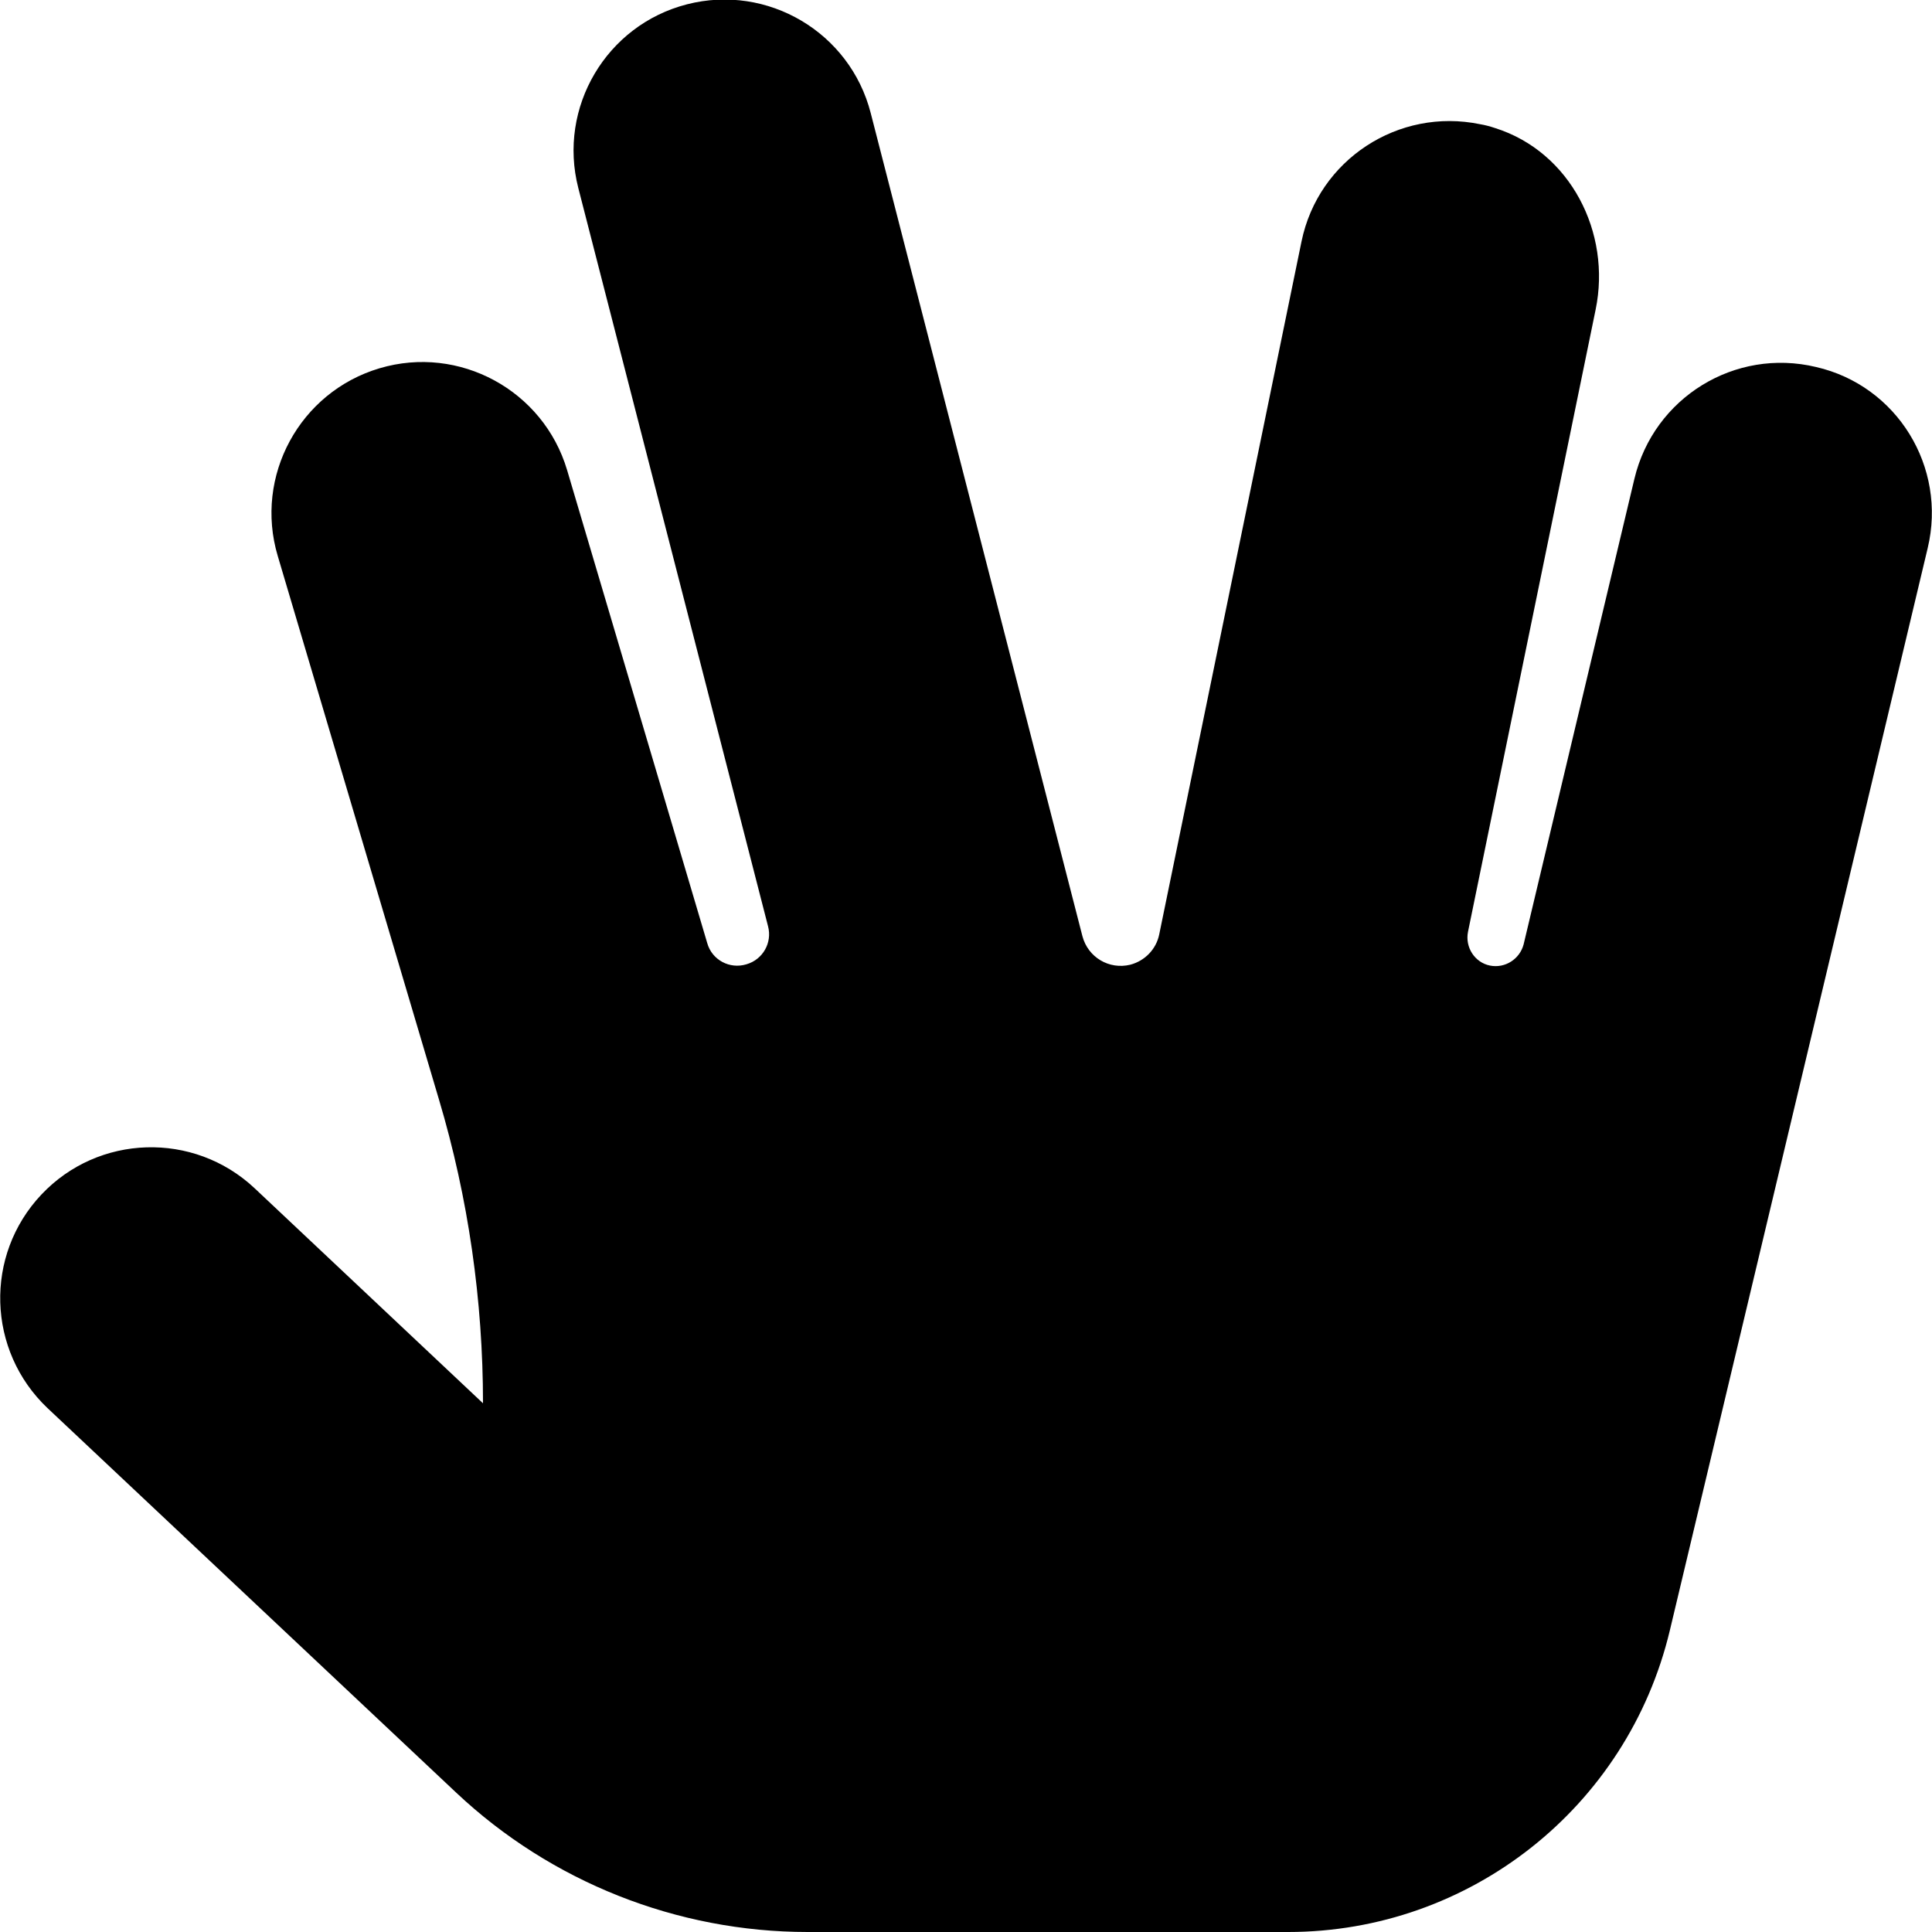
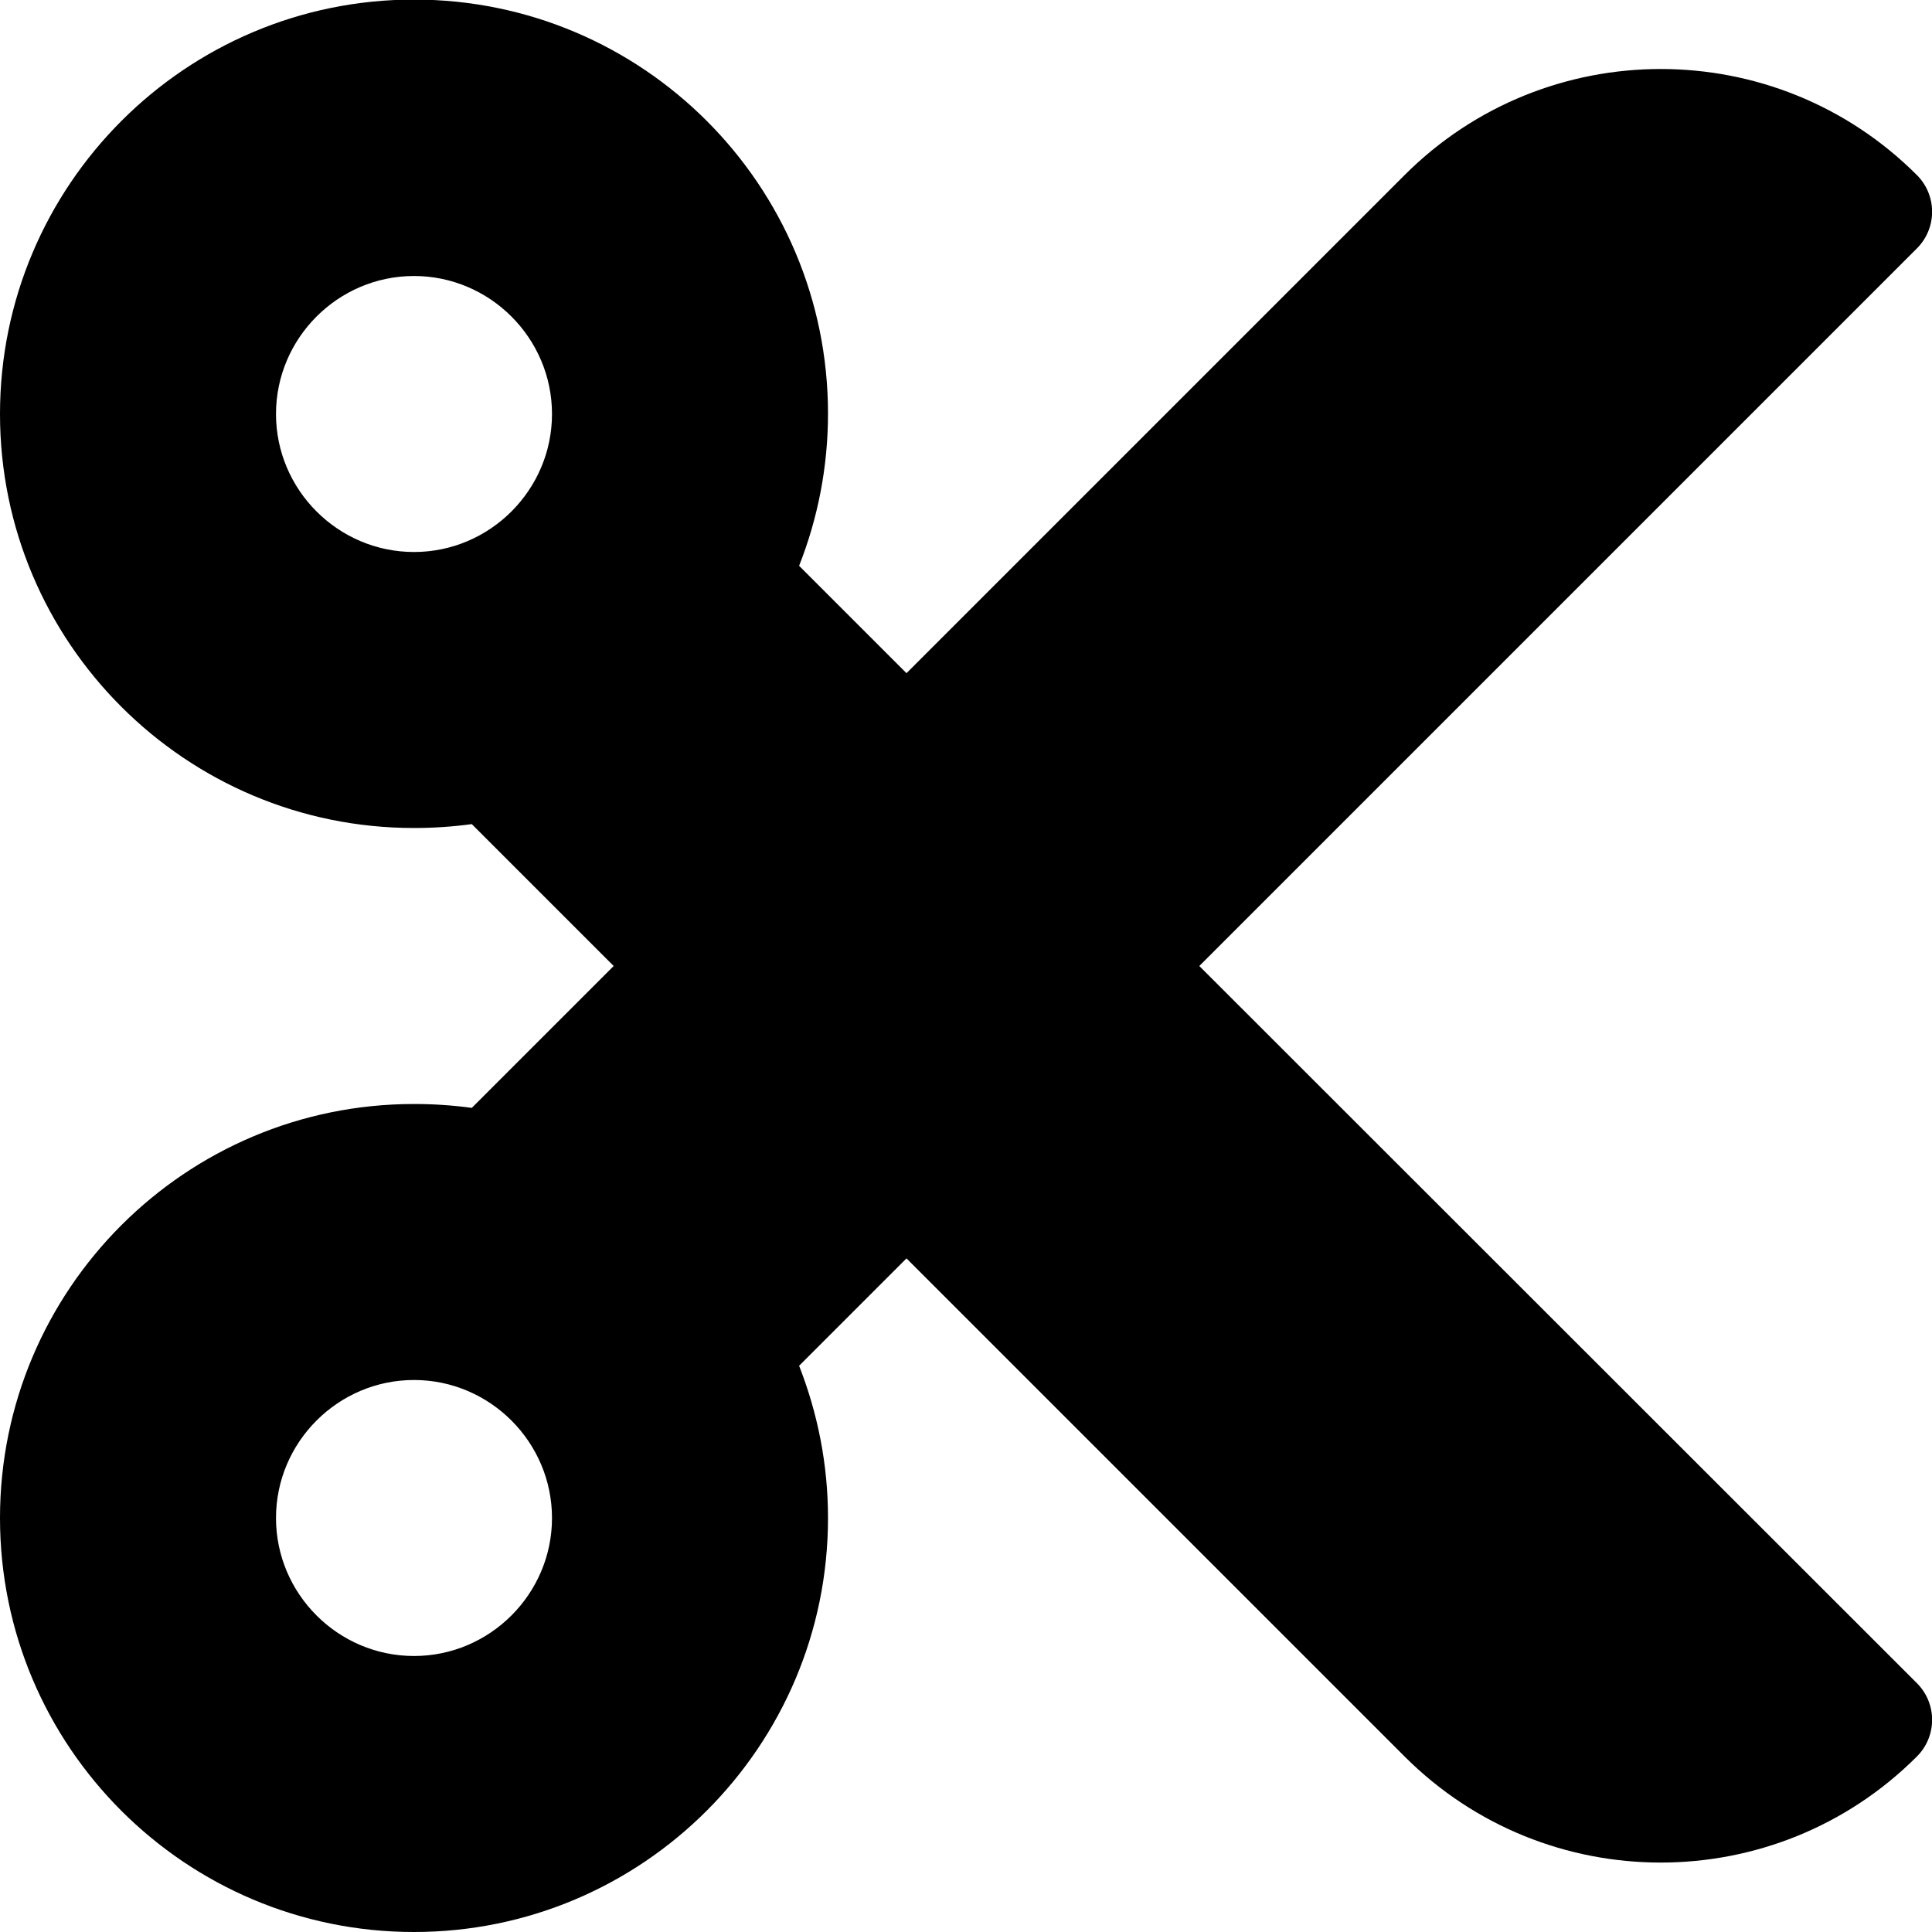
<svg xmlns="http://www.w3.org/2000/svg" version="1.1" x="0px" y="0px" viewBox="0 0 448 448" style="enable-background:new 0 0 448 448;" xml:space="preserve">
  <style type="text/css">
	.st0{display:none;}
	.st1{display:inline;}
+ 	.st2{fill:#030104;}
</style>
-   <g id="Capa_1" focusable="false" class="st0">
-     <path class="st1" d="M278.1,224L444.5,57.6c4.7-4.7,4.7-12.3,0-17c-32.8-32.8-86-32.8-118.8,0L210.2,156.1l-24.9-24.9   c4.3-10.9,6.7-22.8,6.7-35.3c0-53-43-96-96-96S0,43,0,96s43,96,96,96c4.5,0,9-0.3,13.4-0.9l32.9,32.9l-32.9,32.9   c-4.4-0.6-8.8-0.9-13.4-0.9c-53,0-96,43-96,96s43,96,96,96s96-43,96-96c0-12.5-2.4-24.3-6.7-35.3l24.9-24.9l115.5,115.5   c32.8,32.8,86,32.8,118.8,0c4.7-4.7,4.7-12.3,0-17L278.1,224z M96,128c-17.6,0-32-14.4-32-32s14.4-32,32-32s32,14.4,32,32   S113.6,128,96,128z M96,384c-17.6,0-32-14.4-32-32s14.4-32,32-32s32,14.4,32,32S113.6,384,96,384z" />
+   <g id="Capa_1" focusable="false">
+     <path d="M278.1,224L444.5,57.6c4.7-4.7,4.7-12.3,0-17c-32.8-32.8-86-32.8-118.8,0L210.2,156.1l-24.9-24.9   c4.3-10.9,6.7-22.8,6.7-35.3c0-53-43-96-96-96S0,43,0,96s43,96,96,96c4.5,0,9-0.3,13.4-0.9l32.9,32.9l-32.9,32.9   c-4.4-0.6-8.8-0.9-13.4-0.9c-53,0-96,43-96,96s43,96,96,96s96-43,96-96c0-12.5-2.4-24.3-6.7-35.3l24.9-24.9l115.5,115.5   c32.8,32.8,86,32.8,118.8,0c4.7-4.7,4.7-12.3,0-17L278.1,224z M96,128c-17.6,0-32-14.4-32-32s14.4-32,32-32s32,14.4,32,32   S113.6,128,96,128z M96,384c-17.6,0-32-14.4-32-32s14.4-32,32-32s32,14.4,32,32S113.6,384,96,384z" />
  </g>
-   <g id="Capa_2">
-     <path d="M447,127.1l-59.8,251c-9.8,41-46.4,69.9-88.5,69.9H187.3c-30.3,0-59.5-11.6-81.5-32.3L11,326.5C-3,313.2-3.7,291.1,9.6,277   c13.2-14,35.3-14.7,49.4-1.5l53,49.9l0,0c0-23.8-3.4-47.6-10.2-70.4L64.4,128.9c-5.5-18.5,5.1-38,23.6-43.5s38,5.1,43.5,23.6   l32.5,109.7c1.1,3.9,5.2,6.1,9.1,4.9c3.8-1.1,6-5,5-8.8l-44-171.2c-4.8-18.7,6.5-37.8,25.2-42.6s37.8,6.5,42.6,25.2L251,217.1   c1.3,4.9,6.2,7.8,11.1,6.6c3.4-0.9,6-3.6,6.7-7l33-160.7c3.9-19,22.5-31.1,41.4-27.2c1.2,0.2,2.3,0.5,3.5,0.9   c17.4,5.5,27,24.2,23.3,42.1l-29.6,144.3c-0.7,3.6,1.6,7.1,5.1,7.8c3.5,0.7,6.9-1.5,7.8-4.9l25.7-108c4.5-18.8,23.3-30.4,42.1-25.9   C439.9,89.4,451.5,108.3,447,127.1C447,127.1,447,127.1,447,127.1L447,127.1z" />
+   <g id="Capa_2" class="st0">
+     <path class="st1" d="M447,127.1l-59.8,251c-9.8,41-46.4,69.9-88.5,69.9H187.3c-30.3,0-59.5-11.6-81.5-32.3L11,326.5   C-3,313.2-3.7,291.1,9.6,277c13.2-14,35.3-14.7,49.4-1.5l53,49.9l0,0c0-23.8-3.4-47.6-10.2-70.4L64.4,128.9   c-5.5-18.5,5.1-38,23.6-43.5s38,5.1,43.5,23.6l32.5,109.7c1.1,3.9,5.2,6.1,9.1,4.9c3.8-1.1,6-5,5-8.8l-44-171.2   c-4.8-18.7,6.5-37.8,25.2-42.6s37.8,6.5,42.6,25.2L251,217.1c1.3,4.9,6.2,7.8,11.1,6.6c3.4-0.9,6-3.6,6.7-7l33-160.7   c3.9-19,22.5-31.1,41.4-27.2c1.2,0.2,2.3,0.5,3.5,0.9c17.4,5.5,27,24.2,23.3,42.1l-29.6,144.3c-0.7,3.6,1.6,7.1,5.1,7.8   c3.5,0.7,6.9-1.5,7.8-4.9l25.7-108c4.5-18.8,23.3-30.4,42.1-25.9C439.9,89.4,451.5,108.3,447,127.1C447,127.1,447,127.1,447,127.1   L447,127.1z" />
+   </g>
+   <g id="Capa_3" class="st0">
+     <g class="st1">
+       <path class="st2" d="M447.9,207.9c-1.4-16.3-8.3-33.9-18.1-51.8c-10.6-19.3-62.6-87.8-72.3-100.7c-14.6-19.2-24.1-34.1-21.5-41.4    c3.9-10.8-39.2-6-86.2,2.2c-18.2,3.2-52.3-5.9-45.8,18.3c6.4,24.2-66.4,4.9-66.4,4.9S55.3,64.2,70.2,79.1    C79.3,88.3-0.7,185.5,0,207.9c2,61.2,43.4,146.9,44.9,128.7c1.5-18.2,45,43.6,67.1,65.3c25.3,24.7,153,19.4,150.7,34.6    c-2.3,15.1,90.5-13,73.2-34.6c-19.5-24.4,66.2-78.5,52.8-95.3S450.7,240.9,447.9,207.9z M78.5,276.8c-7.1,0-12.8-5.7-12.8-12.8    c0-7.1,5.7-12.8,12.8-12.8c7.1,0,12.8,5.8,12.8,12.8C91.3,271.1,85.6,276.8,78.5,276.8z M182.1,253.2c-11.8,0-21.4-9.5-21.4-21.4    c0-11.8,9.6-21.3,21.4-21.3s21.3,9.6,21.3,21.3C203.5,243.6,193.9,253.2,182.1,253.2z M155,167.3c-14.1,16.9-34.3,23.3-45,14.3    c-10.8-9-8.1-30,6-46.9c14.1-16.9,34.3-23.3,45.1-14.3C171.8,129.4,169.1,150.4,155,167.3z M255.7,384.1    c-20.8,0-37.6-16.8-37.6-37.6c0-20.7,16.8-37.6,37.6-37.6s37.6,16.9,37.6,37.6C293.3,367.3,276.5,384.1,255.7,384.1z M363.2,200    c8.6,0,15.6,7,15.6,15.6c0,8.7-7,15.7-15.6,15.7s-15.7-7-15.7-15.7C347.5,207,354.5,200,363.2,200z M273,143.6    c0-15.9,16.8-28.7,37.6-28.7c20.7,0,37.6,12.9,37.6,28.7s-16.9,28.7-37.6,28.7C289.8,172.3,273,159.5,273,143.6z" />
+     </g>
+   </g>
+   <g id="Capa_4" class="st0">
+     <g class="st1">
+       <path d="M119.4,83.9c-10.1,0-19.2,7.1-25.6,20c-5.7,11.5-8.9,26.5-8.9,42.5s3.2,31,8.9,42.5c6.4,12.9,15.5,20,25.6,20    s19.2-7.1,25.6-20c5.7-11.5,8.9-26.5,8.9-42.5s-3.2-31-8.9-42.5C138.6,91,129.5,83.9,119.4,83.9z M133.3,182.9    c-4.1,8.1-9.1,12.8-13.9,12.8s-9.9-4.6-13.9-12.8c-4.8-9.7-7.5-22.7-7.5-36.6c0-13.9,2.7-26.9,7.5-36.6    c4.1-8.1,9.1-12.8,13.9-12.8s9.9,4.6,13.9,12.8c4.8,9.7,7.5,22.7,7.5,36.6C140.8,160.3,138.2,173.3,133.3,182.9z" />
+       <path d="M419.4,138c-1.1-35.3-9.2-68.3-23.2-93.7C380.5,15.7,359.1,0,336.1,0H119.4c-23,0-44.4,15.7-60.1,44.3    c-15,27.4-23.3,63.6-23.3,102s8.3,74.6,23.3,102c15.7,28.6,37.1,44.3,60.1,44.3c1.7,0,3.4-0.1,5.1-0.3c0.6,0.2,1.2,0.3,1.9,0.3    h41.9c3.6,0,6.6-2.9,6.6-6.6c0-3.6-2.9-6.6-6.6-6.6h-14c9.3-7.4,17.9-17.9,25.2-31.2c3.9-7,7.3-14.6,10.2-22.7v214.3    c0,2.4,1.3,4.6,3.4,5.8c2.1,1.1,4.7,1.1,6.7-0.2l18.1-11.7l18.1,11.7c2.2,1.4,4.9,1.4,7.1,0l18.1-11.7l18.1,11.7    c1.1,0.7,2.3,1,3.6,1c1.2,0,2.5-0.3,3.6-1l18.1-11.7l18.1,11.7c2.2,1.4,4.9,1.4,7.1,0l18.1-11.7l18.1,11.7c2.2,1.4,4.9,1.4,7.1,0    l18.2-11.7l18.2,11.7c2,1.3,4.6,1.4,6.7,0.2c2.1-1.1,3.4-3.4,3.4-5.8V139.3C419.5,138.9,419.5,138.5,419.4,138z M168,242    c-13.3,24.2-30.6,37.5-48.6,37.5S84.1,266.2,70.8,242c-14-25.4-21.7-59.4-21.7-95.7s7.7-70.2,21.7-95.7    c13.3-24.2,30.6-37.5,48.6-37.5s35.3,13.3,48.6,37.5c14,25.4,21.7,59.4,21.7,95.7S182,216.6,168,242z M394.8,420.4    c-2.2-1.4-4.9-1.4-7.1,0l-18.2,11.7l-18.1-11.7c-2.2-1.4-4.9-1.4-7.1,0L326.2,432l-18.1-11.7c-2.2-1.4-4.9-1.4-7.1,0L282.9,432    l-18.1-11.7c-2.2-1.4-4.9-1.4-7.1,0L239.6,432l-18.1-11.7c-2.2-1.4-4.9-1.4-7.1,0l-11.5,7.5V236.7h7.4c3.6,0,6.6-2.9,6.6-6.6    c0-3.6-2.9-6.6-6.6-6.6h-7.4v-84.3c0-0.5,0-0.9-0.1-1.3c-1.1-35.3-9.2-68.3-23.2-93.7c-7.3-13.3-15.8-23.8-25.2-31.2h181.7    c18,0,35.3,13.3,48.6,37.5c14,25.4,21.7,59.4,21.7,95.7v77.3H406c-3.6,0-6.6,2.9-6.6,6.6c0,3.6,2.9,6.6,6.6,6.6h0.4v191.1    L394.8,420.4z" />
+       <path d="M252.2,223.6h-14c-3.6,0-6.6,2.9-6.6,6.6c0,3.6,2.9,6.6,6.6,6.6h14c3.6,0,6.6-2.9,6.6-6.6    C258.8,226.6,255.8,223.6,252.2,223.6z" />
+       <path d="M294.1,223.6h-14c-3.6,0-6.6,2.9-6.6,6.6c0,3.6,2.9,6.6,6.6,6.6h14c3.6,0,6.6-2.9,6.6-6.6    C300.7,226.6,297.8,223.6,294.1,223.6z" />
+       <path d="M336.1,223.6h-14c-3.6,0-6.6,2.9-6.6,6.6c0,3.6,2.9,6.6,6.6,6.6h14c3.6,0,6.6-2.9,6.6-6.6    C342.6,226.6,339.7,223.6,336.1,223.6z" />
+       <path d="M378,223.6h-14c-3.6,0-6.6,2.9-6.6,6.6c0,3.6,2.9,6.6,6.6,6.6h14c3.6,0,6.6-2.9,6.6-6.6    C384.6,226.6,381.6,223.6,378,223.6z" />
+     </g>
+   </g>
+   <g id="Capa_5" class="st0">
+     <g class="st1">
+       <g>
+         <circle cx="108.7" cy="111.9" r="11.7" />
+         <path d="M309.3,71.9C252.6,57.5,207.4,61.1,147.4,97c-1.4-13.1-35.8-52.4-77.8-24.8c-44.8-5.5-44.8,40.6-44.8,40.6     S0.3,155.8,0,172.1c-0.2,10.8,6.3,13.8,12.6,15.6c32.4-18.4,61.7-14,85.6-10.5c12.4,1.9,23.2,3.4,31.3,1.2     c2.8-0.8,5.7,0.8,6.5,3.7c0.8,2.8-0.8,5.7-3.6,6.5c-10.3,2.9-22,1.1-35.7-0.9c-21.4-3.2-47.4-6.9-75.4,7.6     c26.6,46.3,100.3,62.1,153.8,25.1c11.7,0.7,27,2.5,43.5,3.8c3,0.2,0.1,9.9-2.9,19.5c-1,3.3-40.5,11.6-41.3,14.5     c-1.4,5.5,35.9,1,38.6,4.8c2.6,3.8-4.8,21.4-1.4,29.7c2.3,5.5,21-0.2,26.2-13.1c2.6-6.5-8.4-19.2-5.9-24.4     c7.4-15.3,13.8-29.4,14.9-29.3c7.7,0.2,15.3,0.3,22.7-0.1c15.5-0.7,30.4-2.2,44.2-3.4c1.8-0.2,4.7,6,7.8,13.2     c1.4,3.3-25.9,8.3-24.5,11.5c2.9,6.6,26.9,2.2,35.8,10.4c9,8.3,9.2,30.5,15.8,33.1c3.6,1.4,18.9-9.5,15.8-23.4     c-4.4-20.2-28.8-46.4-27.6-46.4c16.9-0.8,31,0,40.6,5c35.8,18.5,9.7,156.4-79.9,163.3c-48.8,3.8-65.1-35.3-59-57     c6-21.5,32.8-33.2,51.5-30.4c18.6,2.7,22,20,13.8,31.6c-1.1,1.5-2.4,3-3.7,4.3c-3.2-3.2-7.6-5.3-12.5-5.3     c-9.7,0-17.6,7.9-17.6,17.6c0,9.7,7.9,17.6,17.6,17.6c8.8,0,16-6.4,17.3-14.9c4.7-1.2,9.4-3.5,13.4-7.6     c15.8-16.5,12.4-46.2-17.6-56.3c-33.6-11.4-80.6,9.7-82,45.6c-1.4,35.8,31.5,77.8,88.1,74.6c84-4.8,144.5-92.1,141.1-172.6     C444.9,167.9,408.5,97,309.3,71.9z M98,149.3c-18.8,0-34.1-15.3-34.1-34.1S79.2,81.1,98,81.1c18.8,0,34.1,15.3,34.1,34.1     C132.1,134.1,116.9,149.3,98,149.3z" />
+       </g>
+     </g>
  </g>
</svg>
